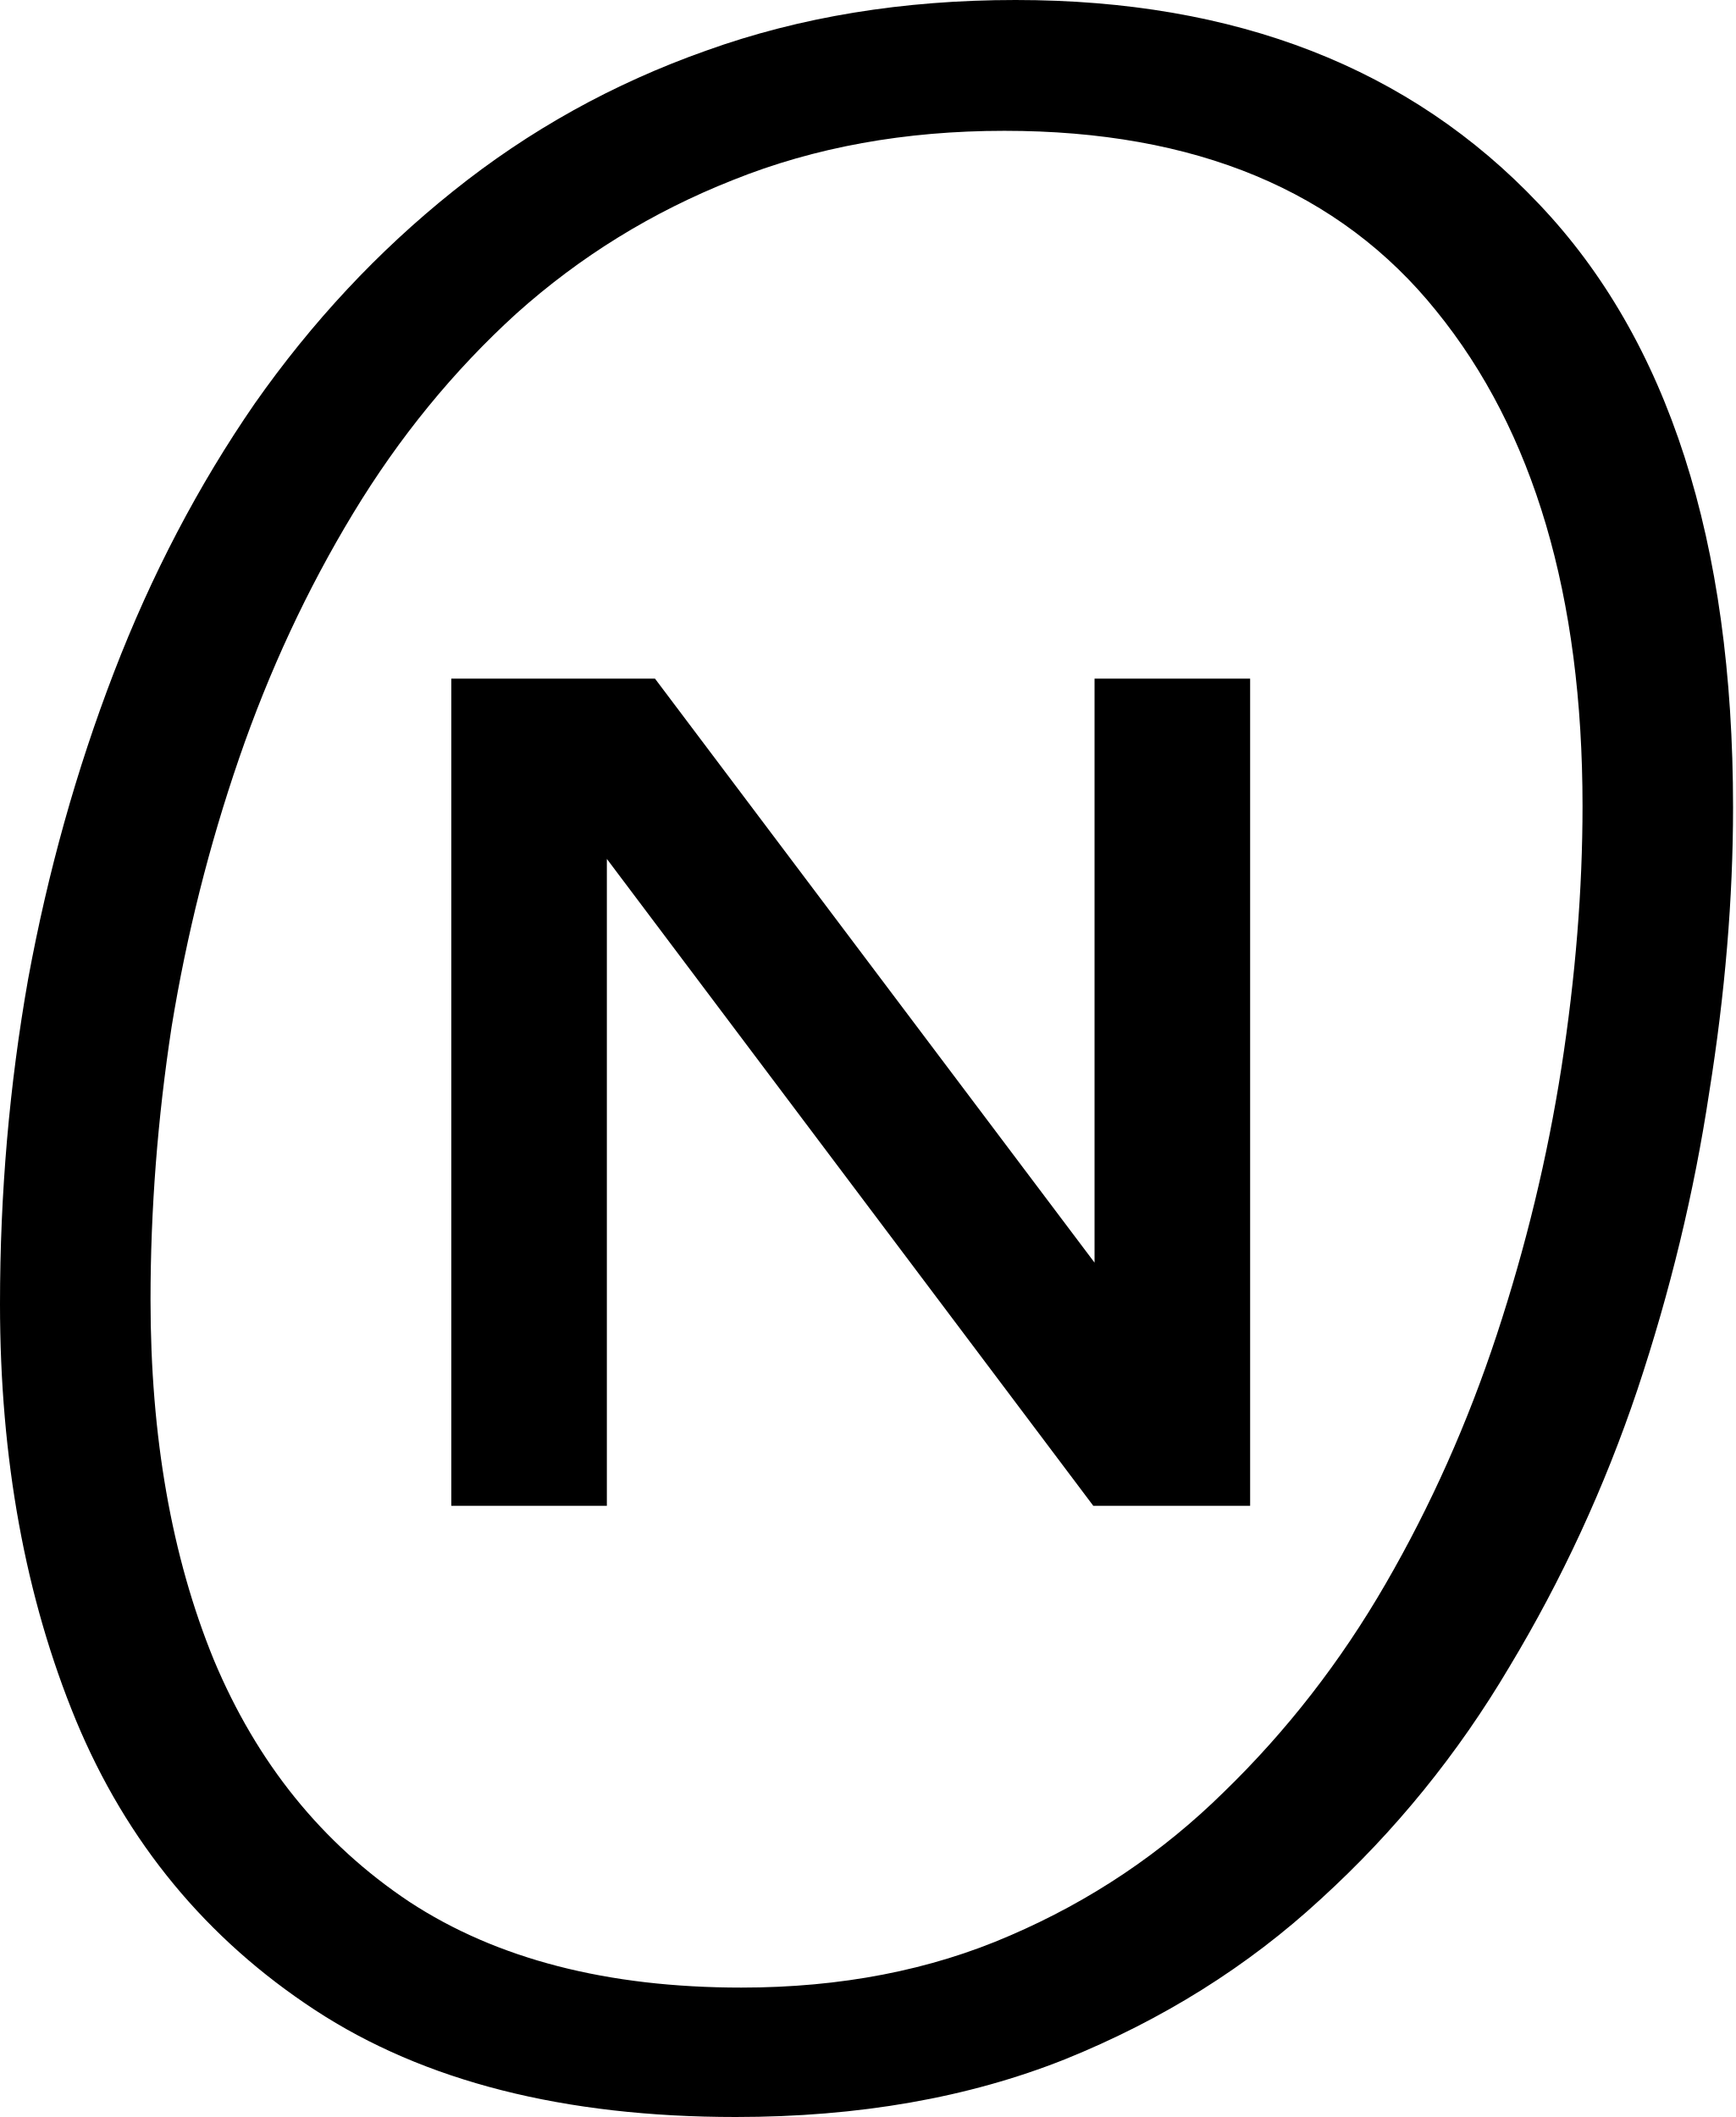
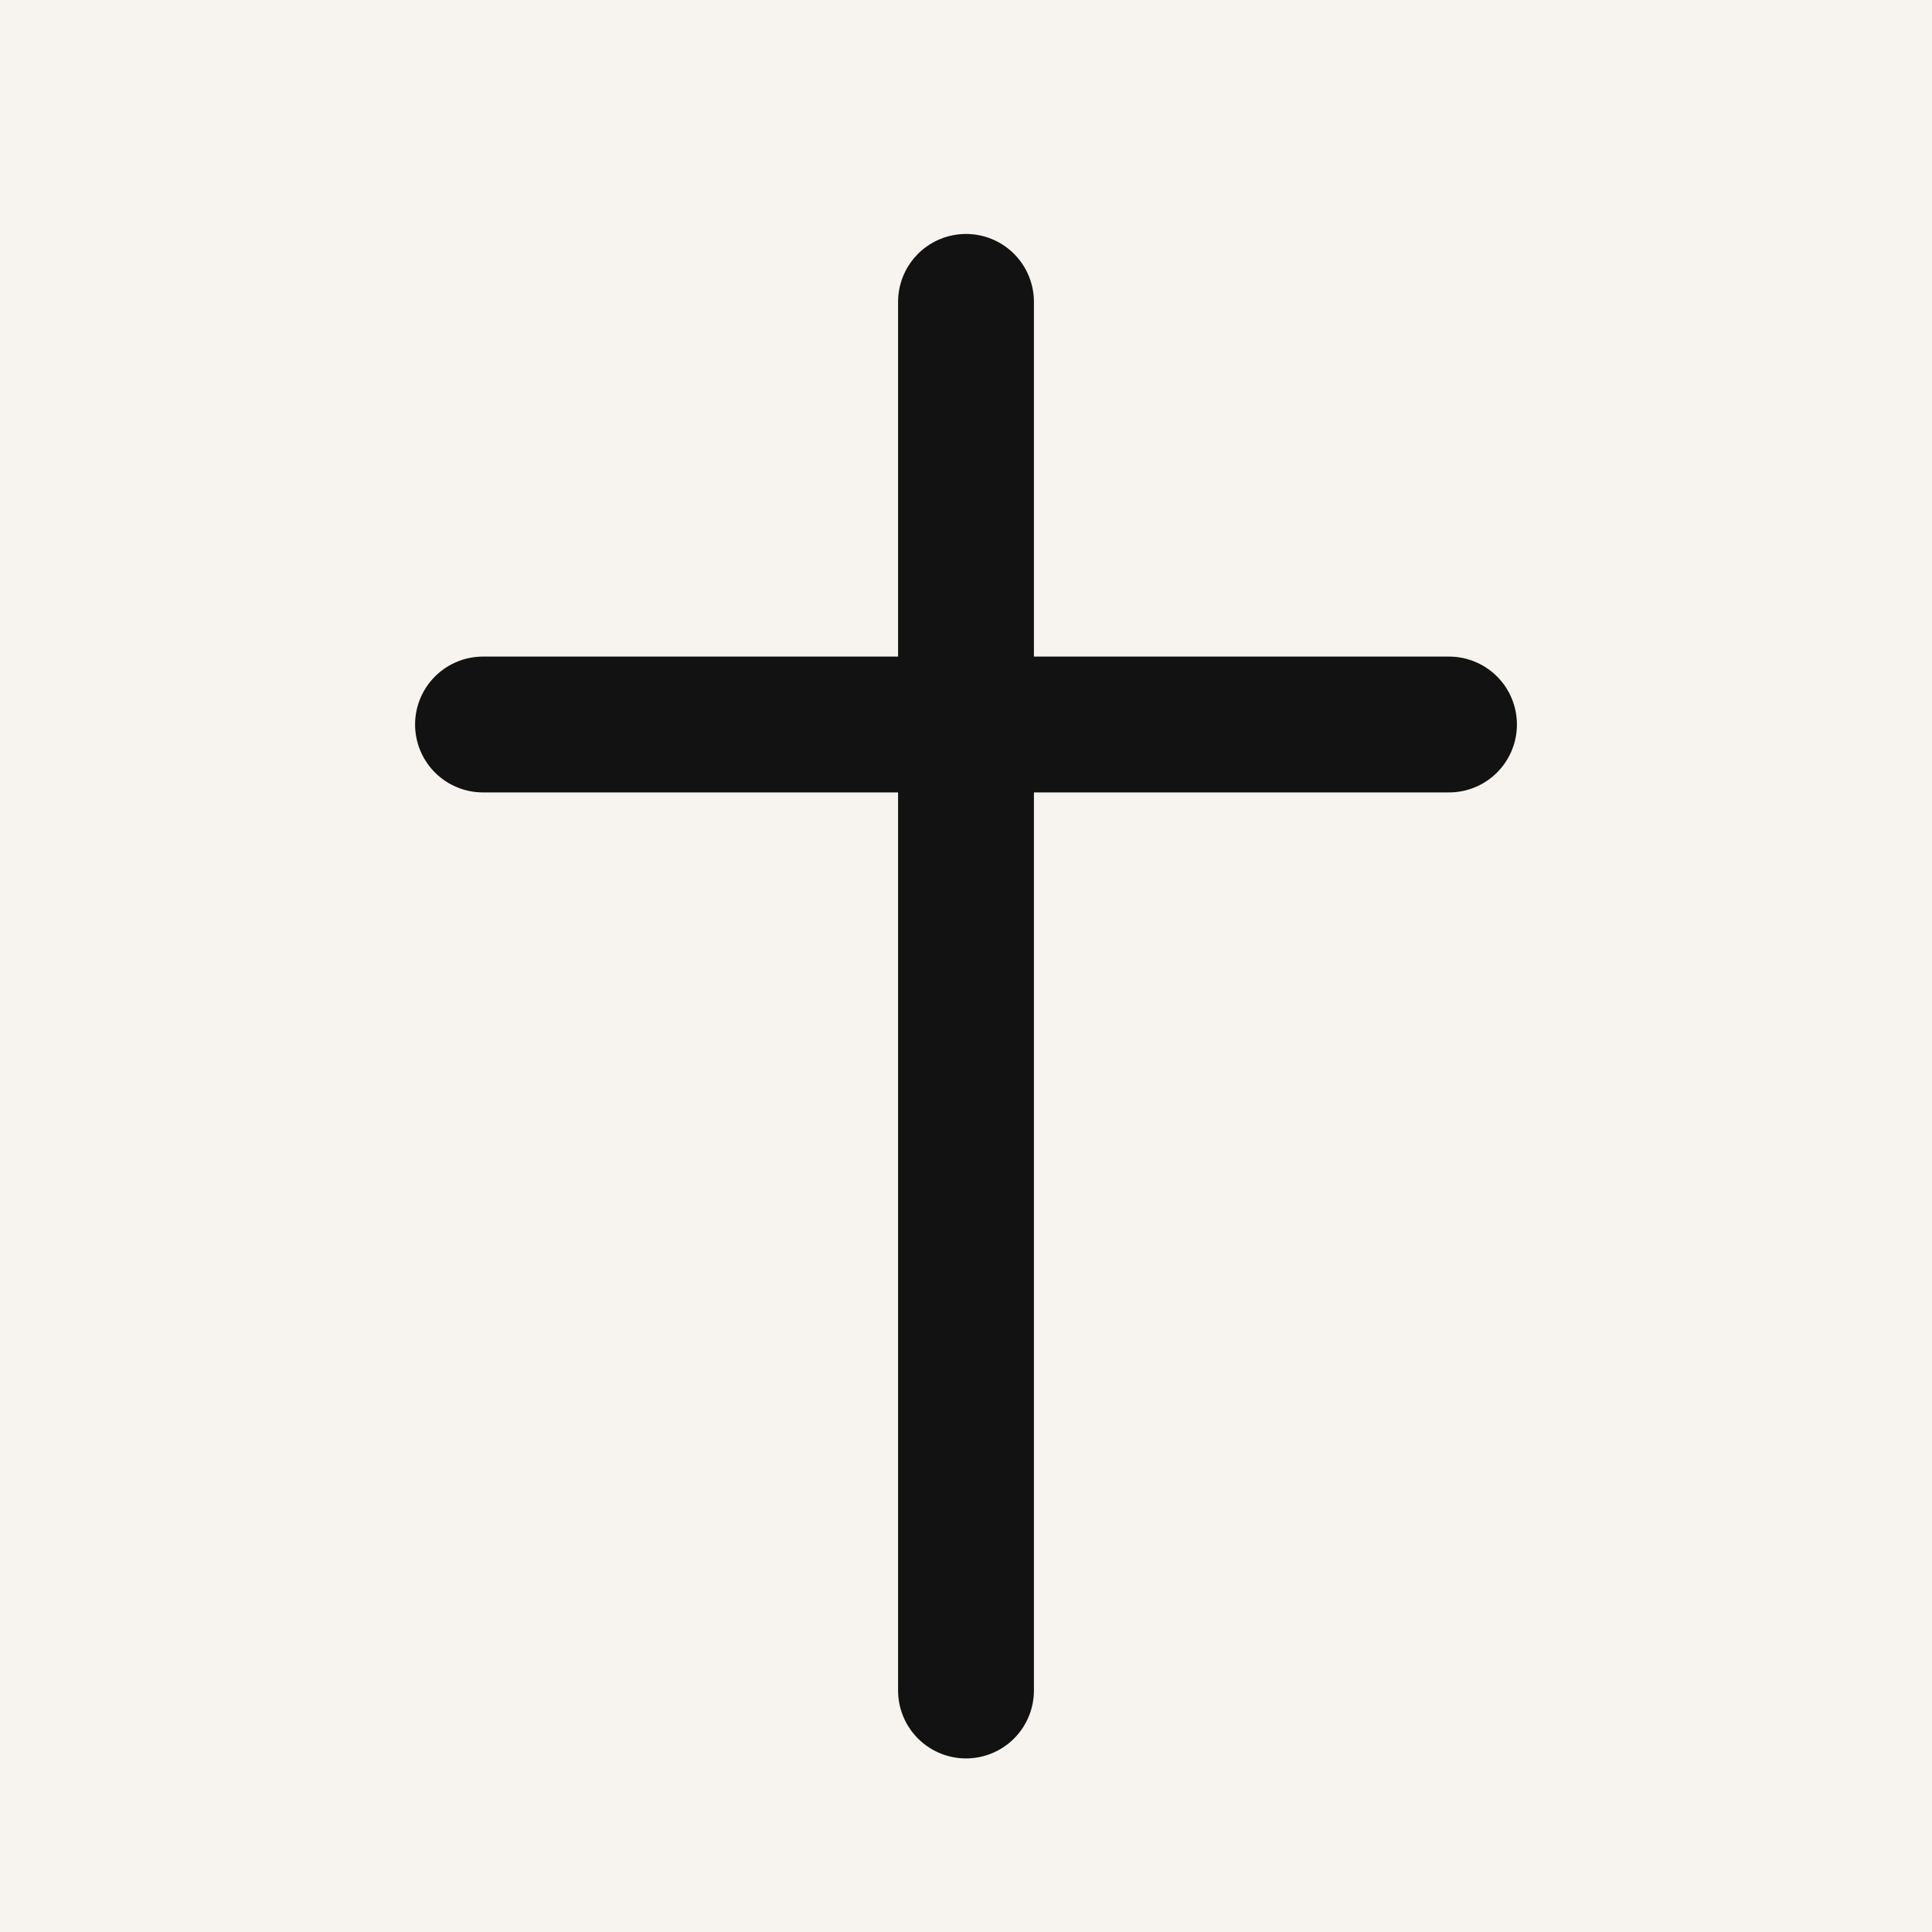
- <svg xmlns="http://www.w3.org/2000/svg" width="82" height="100" viewBox="0 0 82 100" fill="none">
-   <path d="M34.751 100C26.645 100 20.022 98.317 14.884 94.95C9.745 91.584 5.98 87.021 3.588 81.263C1.196 75.46 0 68.904 0 61.595C0 56.368 0.443 51.251 1.329 46.246C2.259 41.196 3.61 36.368 5.382 31.761C7.154 27.154 9.369 22.924 12.027 19.07C14.729 15.216 17.852 11.871 21.395 9.037C24.983 6.157 28.97 3.942 33.355 2.392C37.785 0.797 42.658 0 47.973 0C58.383 0 66.622 3.212 72.691 9.635C78.804 16.058 81.861 25.559 81.861 38.139C81.861 42.436 81.484 46.932 80.731 51.628C80.022 56.323 78.893 60.997 77.342 65.648C75.792 70.255 73.776 74.618 71.296 78.737C68.859 82.857 65.891 86.512 62.392 89.701C58.937 92.89 54.906 95.415 50.299 97.276C45.736 99.092 40.554 100 34.751 100ZM35.017 93.887C39.712 93.887 43.942 93.068 47.708 91.429C51.517 89.79 54.884 87.53 57.807 84.651C60.775 81.772 63.322 78.494 65.448 74.817C67.575 71.141 69.325 67.22 70.698 63.056C72.071 58.893 73.09 54.684 73.754 50.432C74.419 46.135 74.751 42.016 74.751 38.073C74.751 28.151 72.447 20.354 67.841 14.684C63.278 9.014 56.478 6.179 47.442 6.179C42.746 6.179 38.472 6.955 34.618 8.505C30.808 10.011 27.398 12.115 24.385 14.817C21.418 17.519 18.848 20.665 16.678 24.253C14.507 27.84 12.713 31.694 11.296 35.814C9.878 39.934 8.815 44.164 8.106 48.505C7.442 52.846 7.11 57.143 7.11 61.395C7.11 67.863 8.106 73.533 10.1 78.405C12.137 83.278 15.216 87.088 19.335 89.834C23.455 92.536 28.682 93.887 35.017 93.887Z" fill="black" />
-   <path d="M21.317 71.131V32.057H30.939L51.701 59.642V32.057H59.05V71.131H51.643L28.665 40.572V71.131H21.317Z" fill="black" />
+ <svg xmlns="http://www.w3.org/2000/svg" viewBox="0 0 32 32">
+   <rect width="32" height="32" fill="#f7f4ef" />
+   <line x1="16" y1="5" x2="16" y2="28" stroke="#121212" stroke-width="2.25" stroke-linecap="round" />
+   <line x1="8" y1="12" x2="24" y2="12" stroke="#121212" stroke-width="2.25" stroke-linecap="round" />
</svg>
